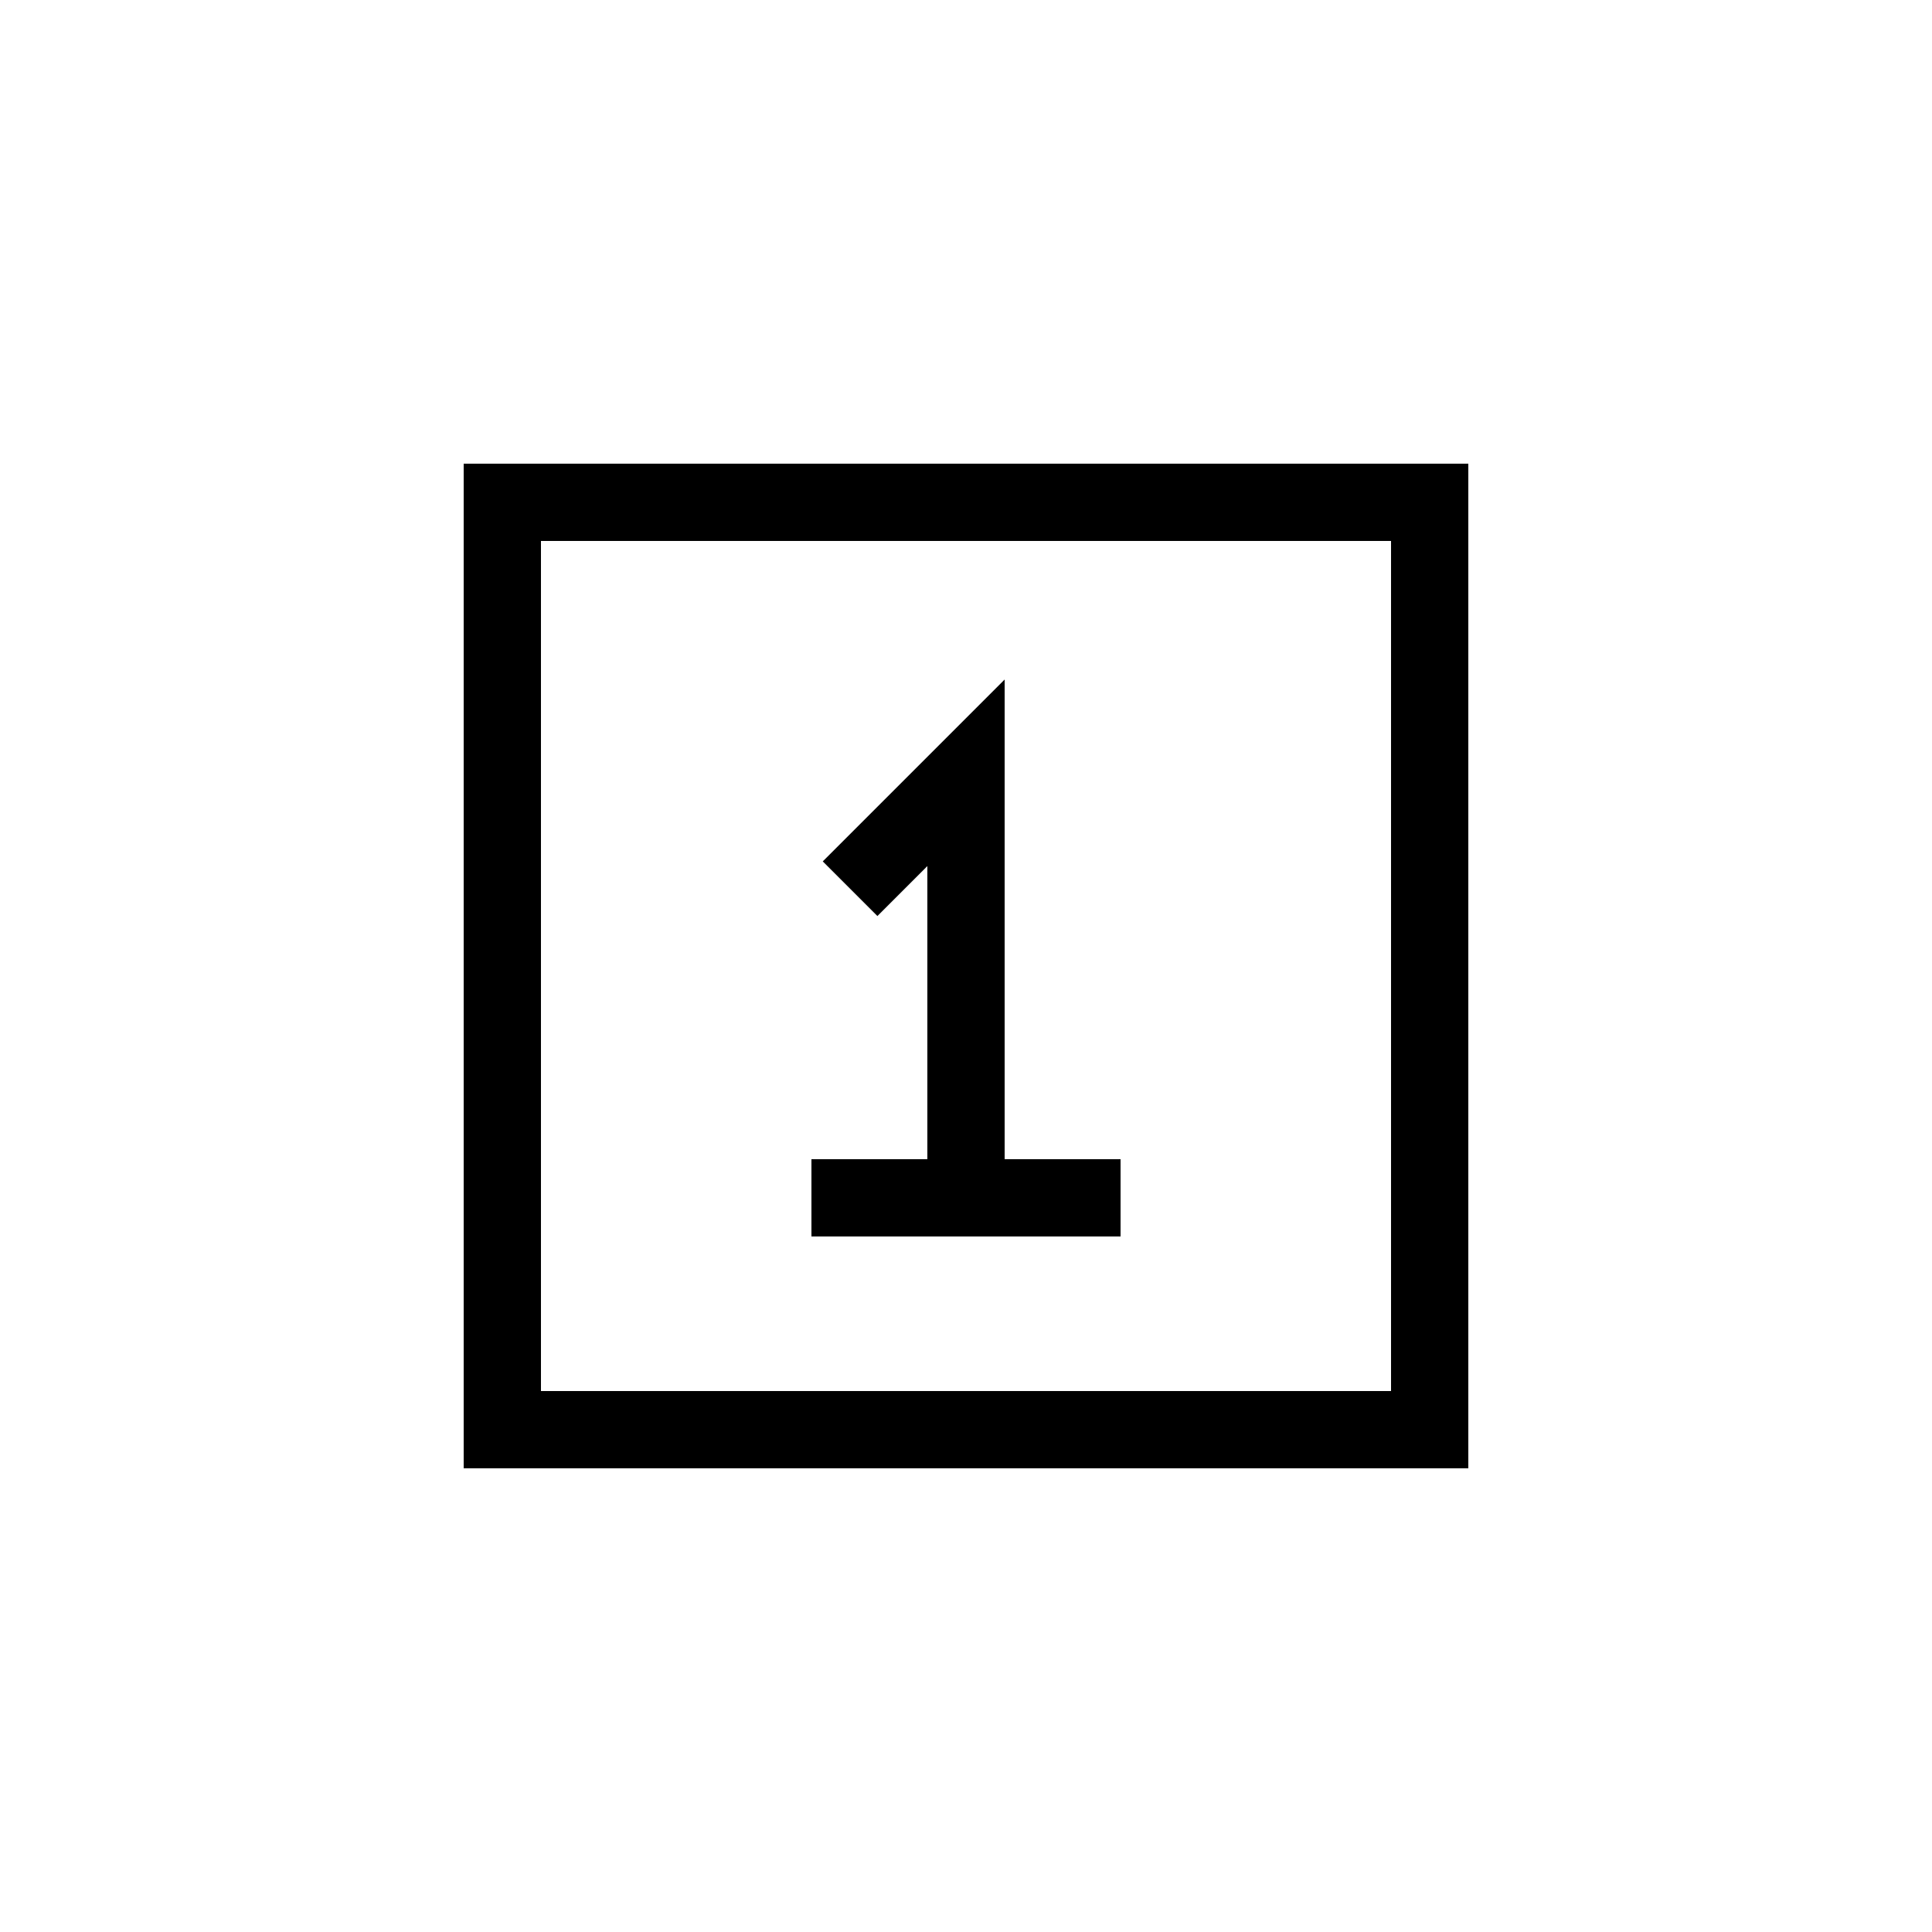
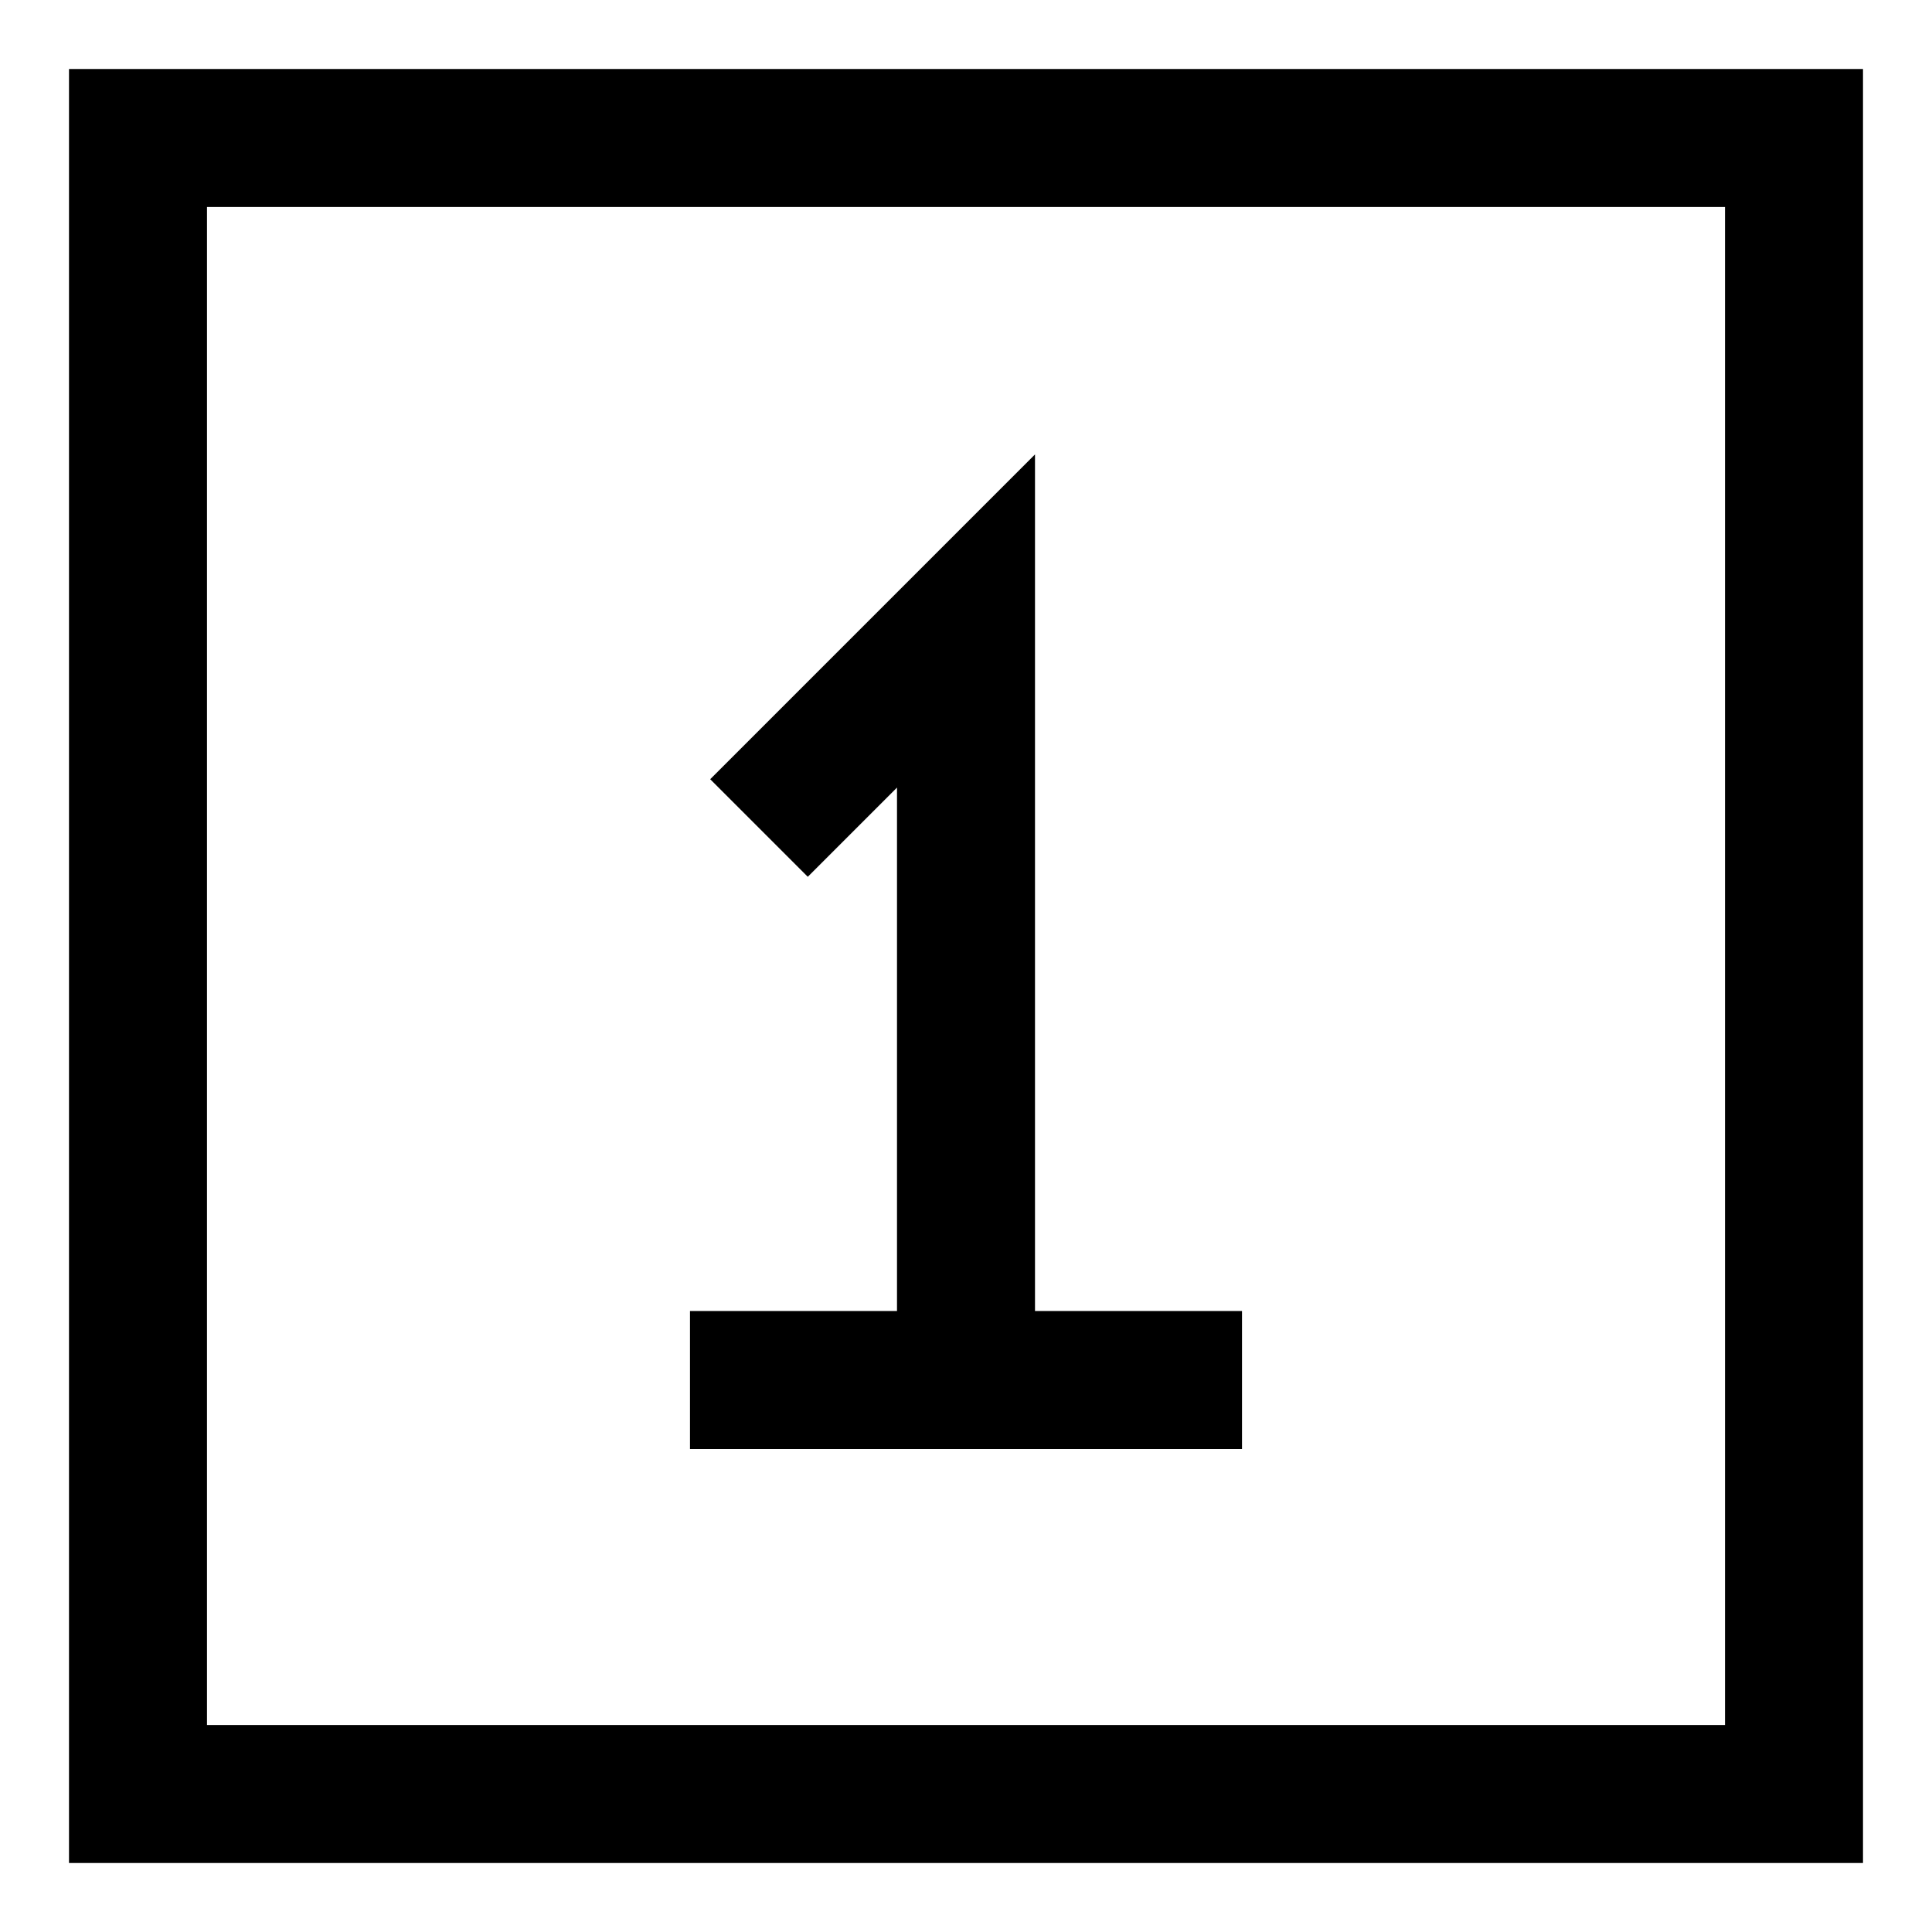
- <svg xmlns="http://www.w3.org/2000/svg" version="1.1" id="Layer_1" x="0px" y="0px" viewBox="0 0 50 50" style="enable-background:new 0 0 50 50;" xml:space="preserve">
+ <svg xmlns="http://www.w3.org/2000/svg" version="1.1" id="Layer_1" x="0px" y="0px" viewBox="11 11 28 28" style="enable-background:new 0 0 50 50;" xml:space="preserve">
  <style type="text/css">
	.st0{fill:none;stroke:#000000;stroke-width:2;stroke-miterlimit:10;}
</style>
  <rect x="13" y="13" class="st0" width="24" height="24" />
  <polyline class="st0" points="22,23 25,20 25,31 " />
  <line class="st0" x1="21" y1="31" x2="29" y2="31" />
</svg>
